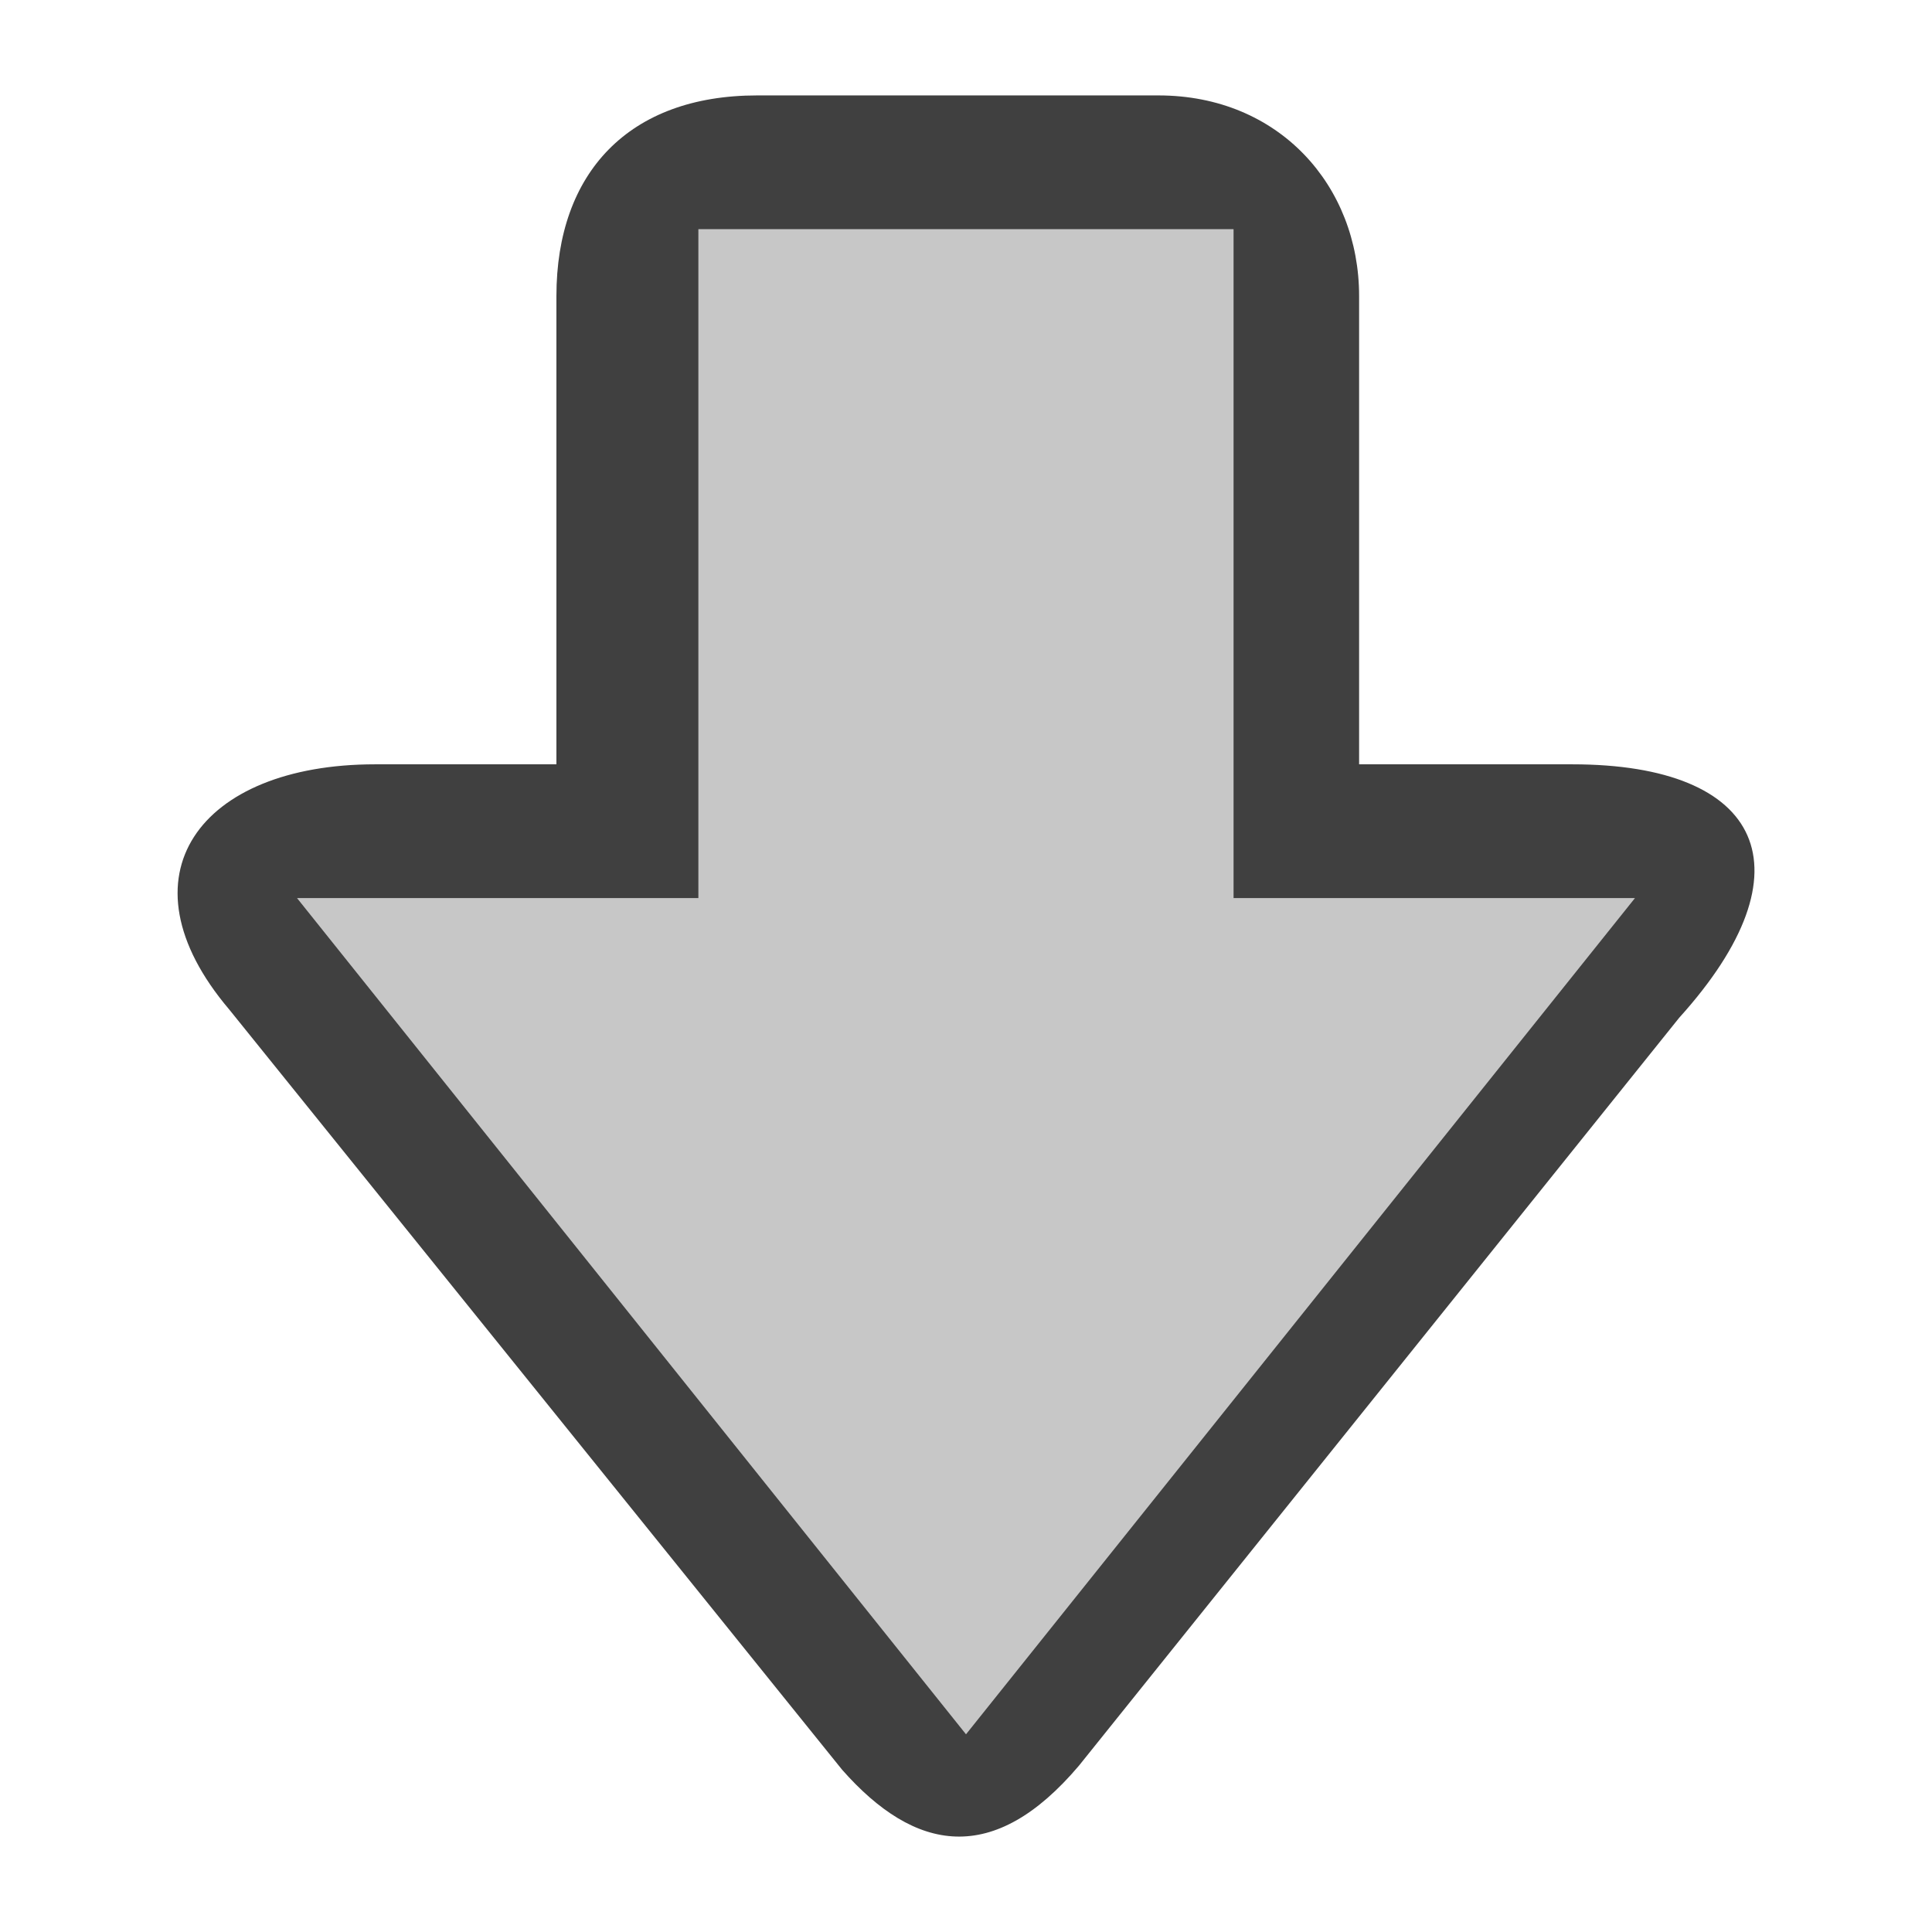
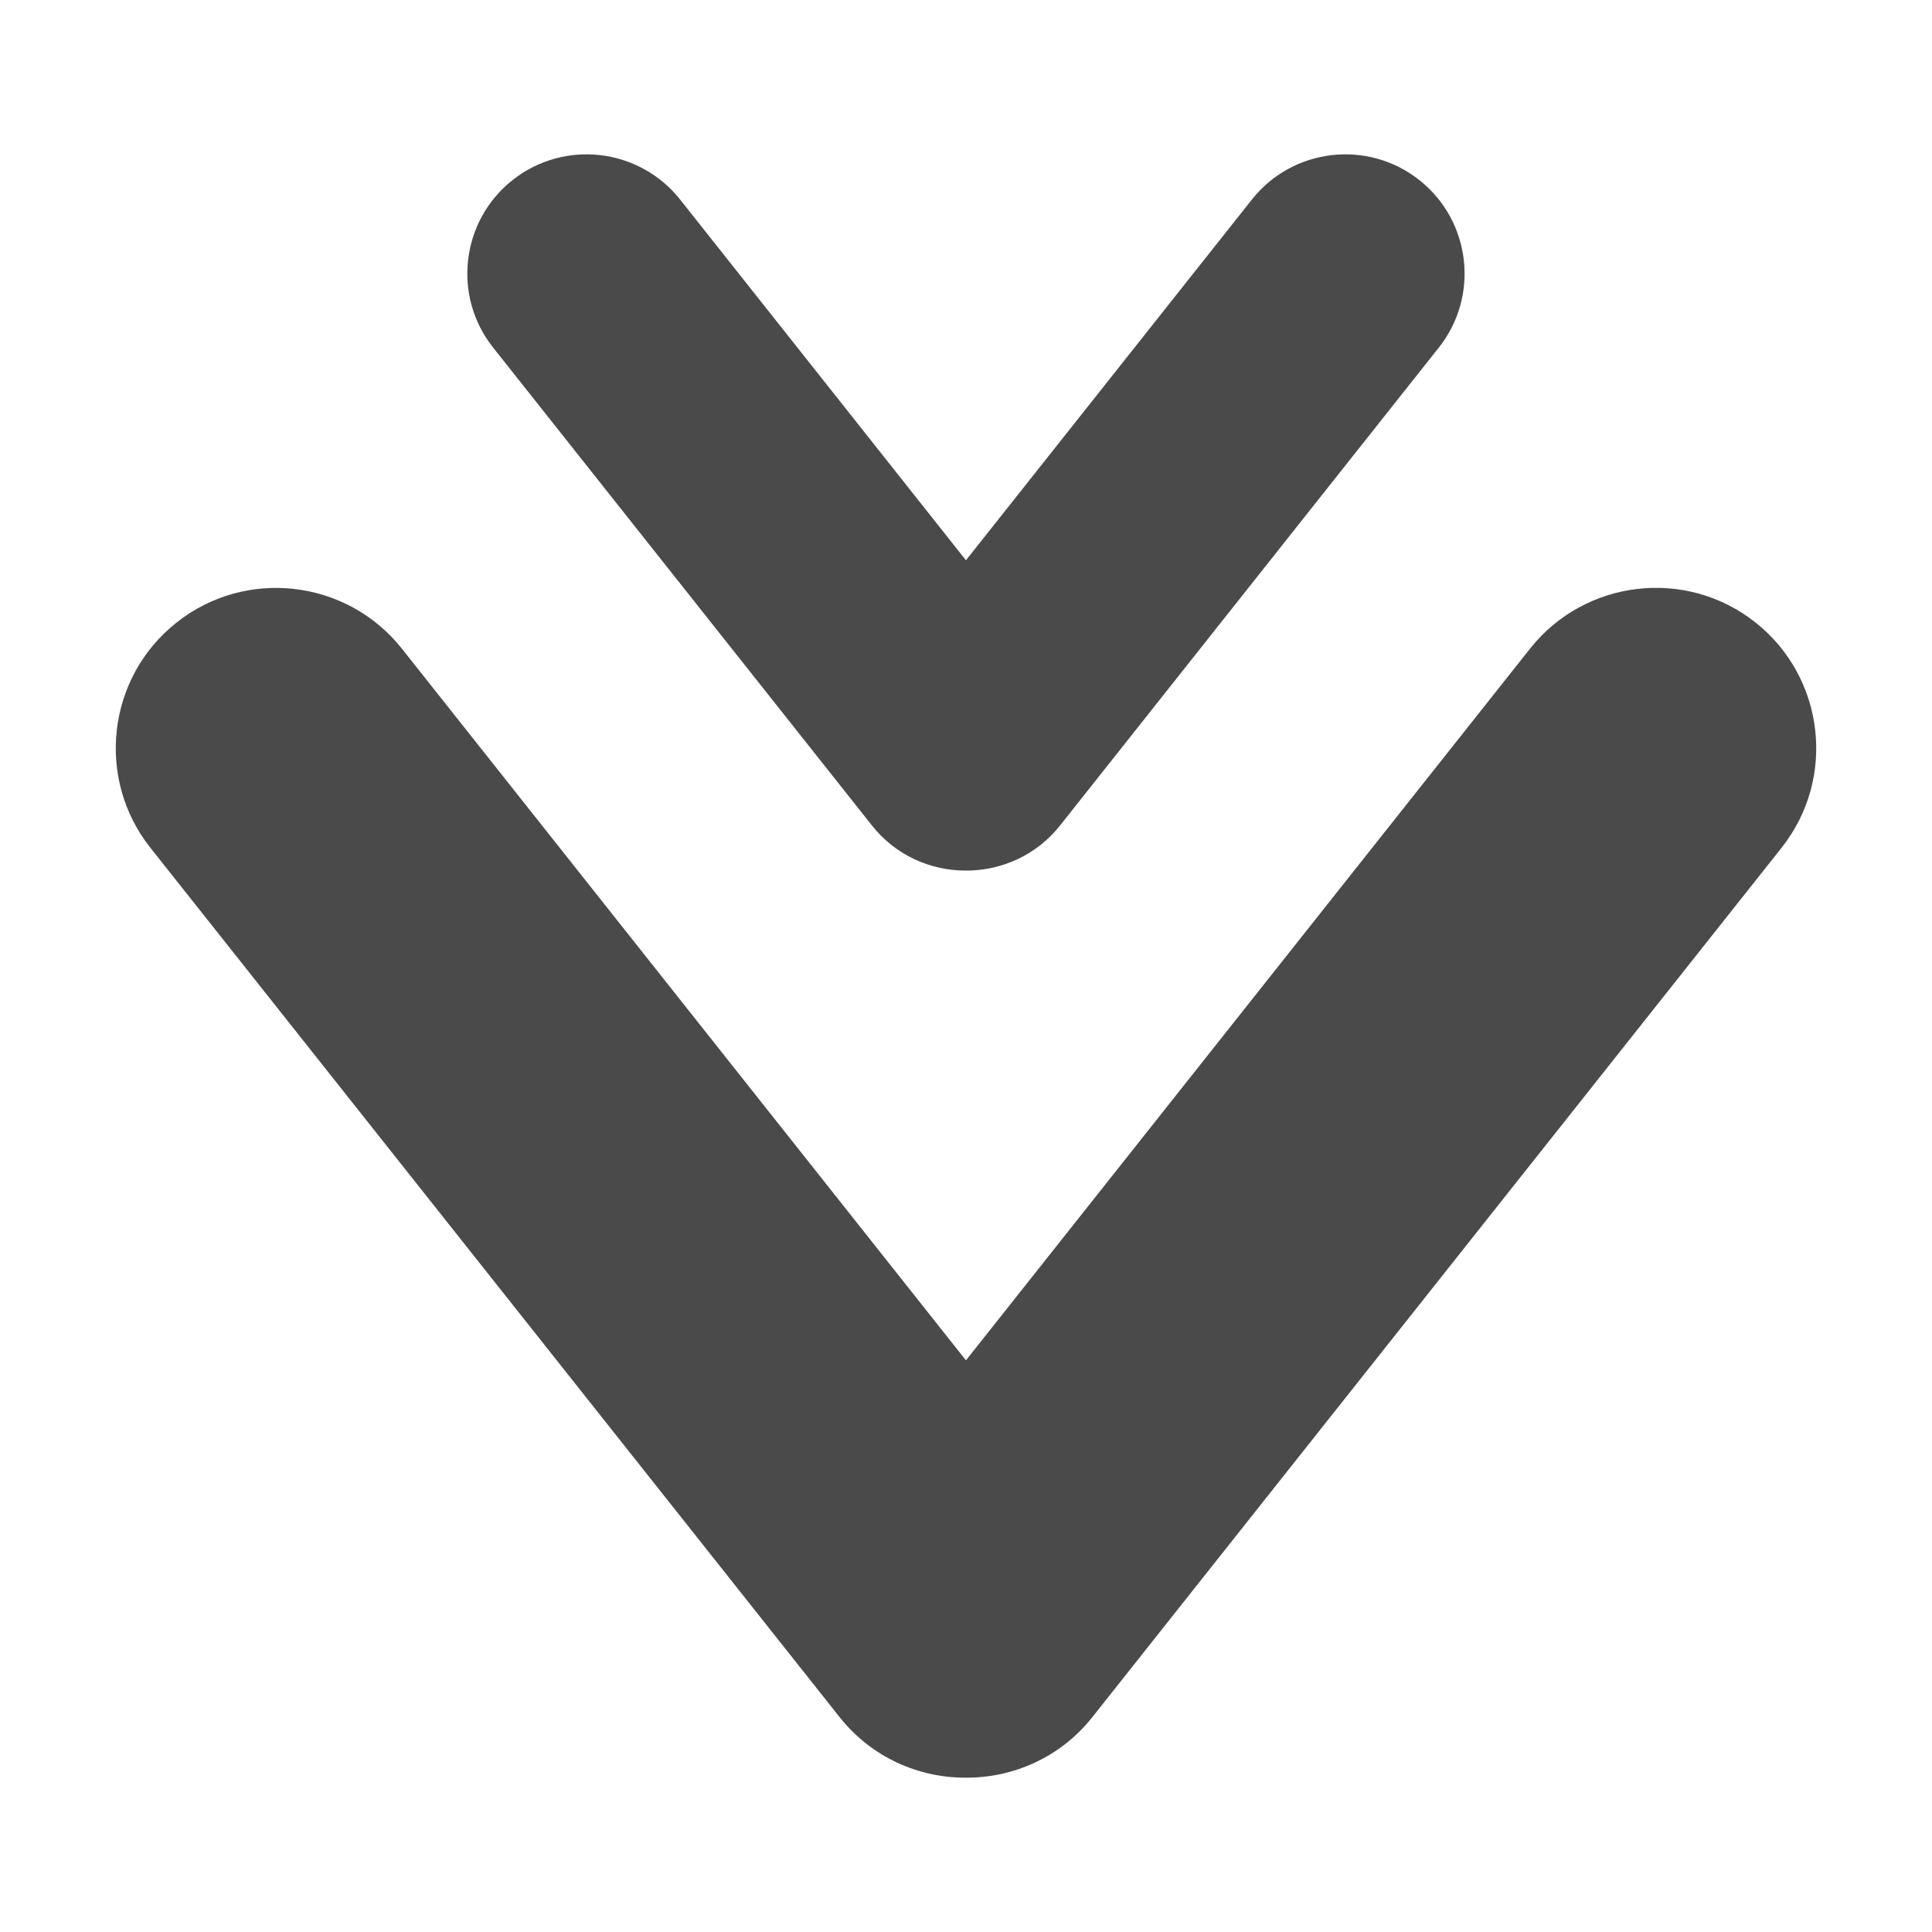
- <svg xmlns="http://www.w3.org/2000/svg" style="clip-rule:evenodd;fill-rule:evenodd;stroke-linejoin:round;stroke-miterlimit:1.414" version="1.1" viewBox="0 0 36 36">
-   <path d="m14.107 1.778c-2.385 0-3.739 1.437-3.739 3.739v8.725h-3.381c-3.262 0-4.825 2.082-2.717 4.567l11.422 14.168c1.36 1.542 2.823 1.802 4.414-0.078l11.183-13.934c2.498-2.765 1.555-4.723-1.991-4.723h-3.973v-8.725c0-2.054-1.49-3.739-3.739-3.739h-7.479zm-1.093 2.493h9.971v12.464h7.479l-12.464 15.58-12.464-15.58h7.478v-12.464z" style="fill-opacity:.75;fill-rule:nonzero" />
-   <path d="m13.014 4.271h9.971v12.464h7.479l-12.464 15.58-12.464-15.58h7.478v-12.464z" style="fill-opacity:.22" />
+ <svg xmlns="http://www.w3.org/2000/svg" style="clip-rule:evenodd;fill-rule:evenodd;stroke-linejoin:round;stroke-miterlimit:2" version="1.1" viewBox="0 0 36 36">
+   <path d="m17.999 25.348 10.514-13.265c1.025-1.289 2.908-1.508 4.198-0.484 1.293 1.025 1.51 2.906 0.486 4.198l-12.841 16.197c-0.591 0.748-1.471 1.135-2.357 1.13-0.886 5e-3 -1.764-0.382-2.356-1.13l-12.84-16.196c-1.024-1.291-0.807-3.174 0.486-4.197 1.29-1.025 3.173-0.806 4.198 0.484l10.512 13.263zm0-14.908 5.329-6.723c0.761-0.96 2.16-1.123 3.121-0.36 0.961 0.761 1.123 2.161 0.361 3.12l-7.057 8.904c-0.44 0.556-1.095 0.843-1.754 0.841-0.659 2e-3 -1.313-0.285-1.752-0.841l-7.058-8.904c-0.763-0.959-0.601-2.359 0.36-3.12 0.961-0.763 2.36-0.6 3.123 0.36l5.327 6.723z" style="fill-opacity:.71" />
</svg>
